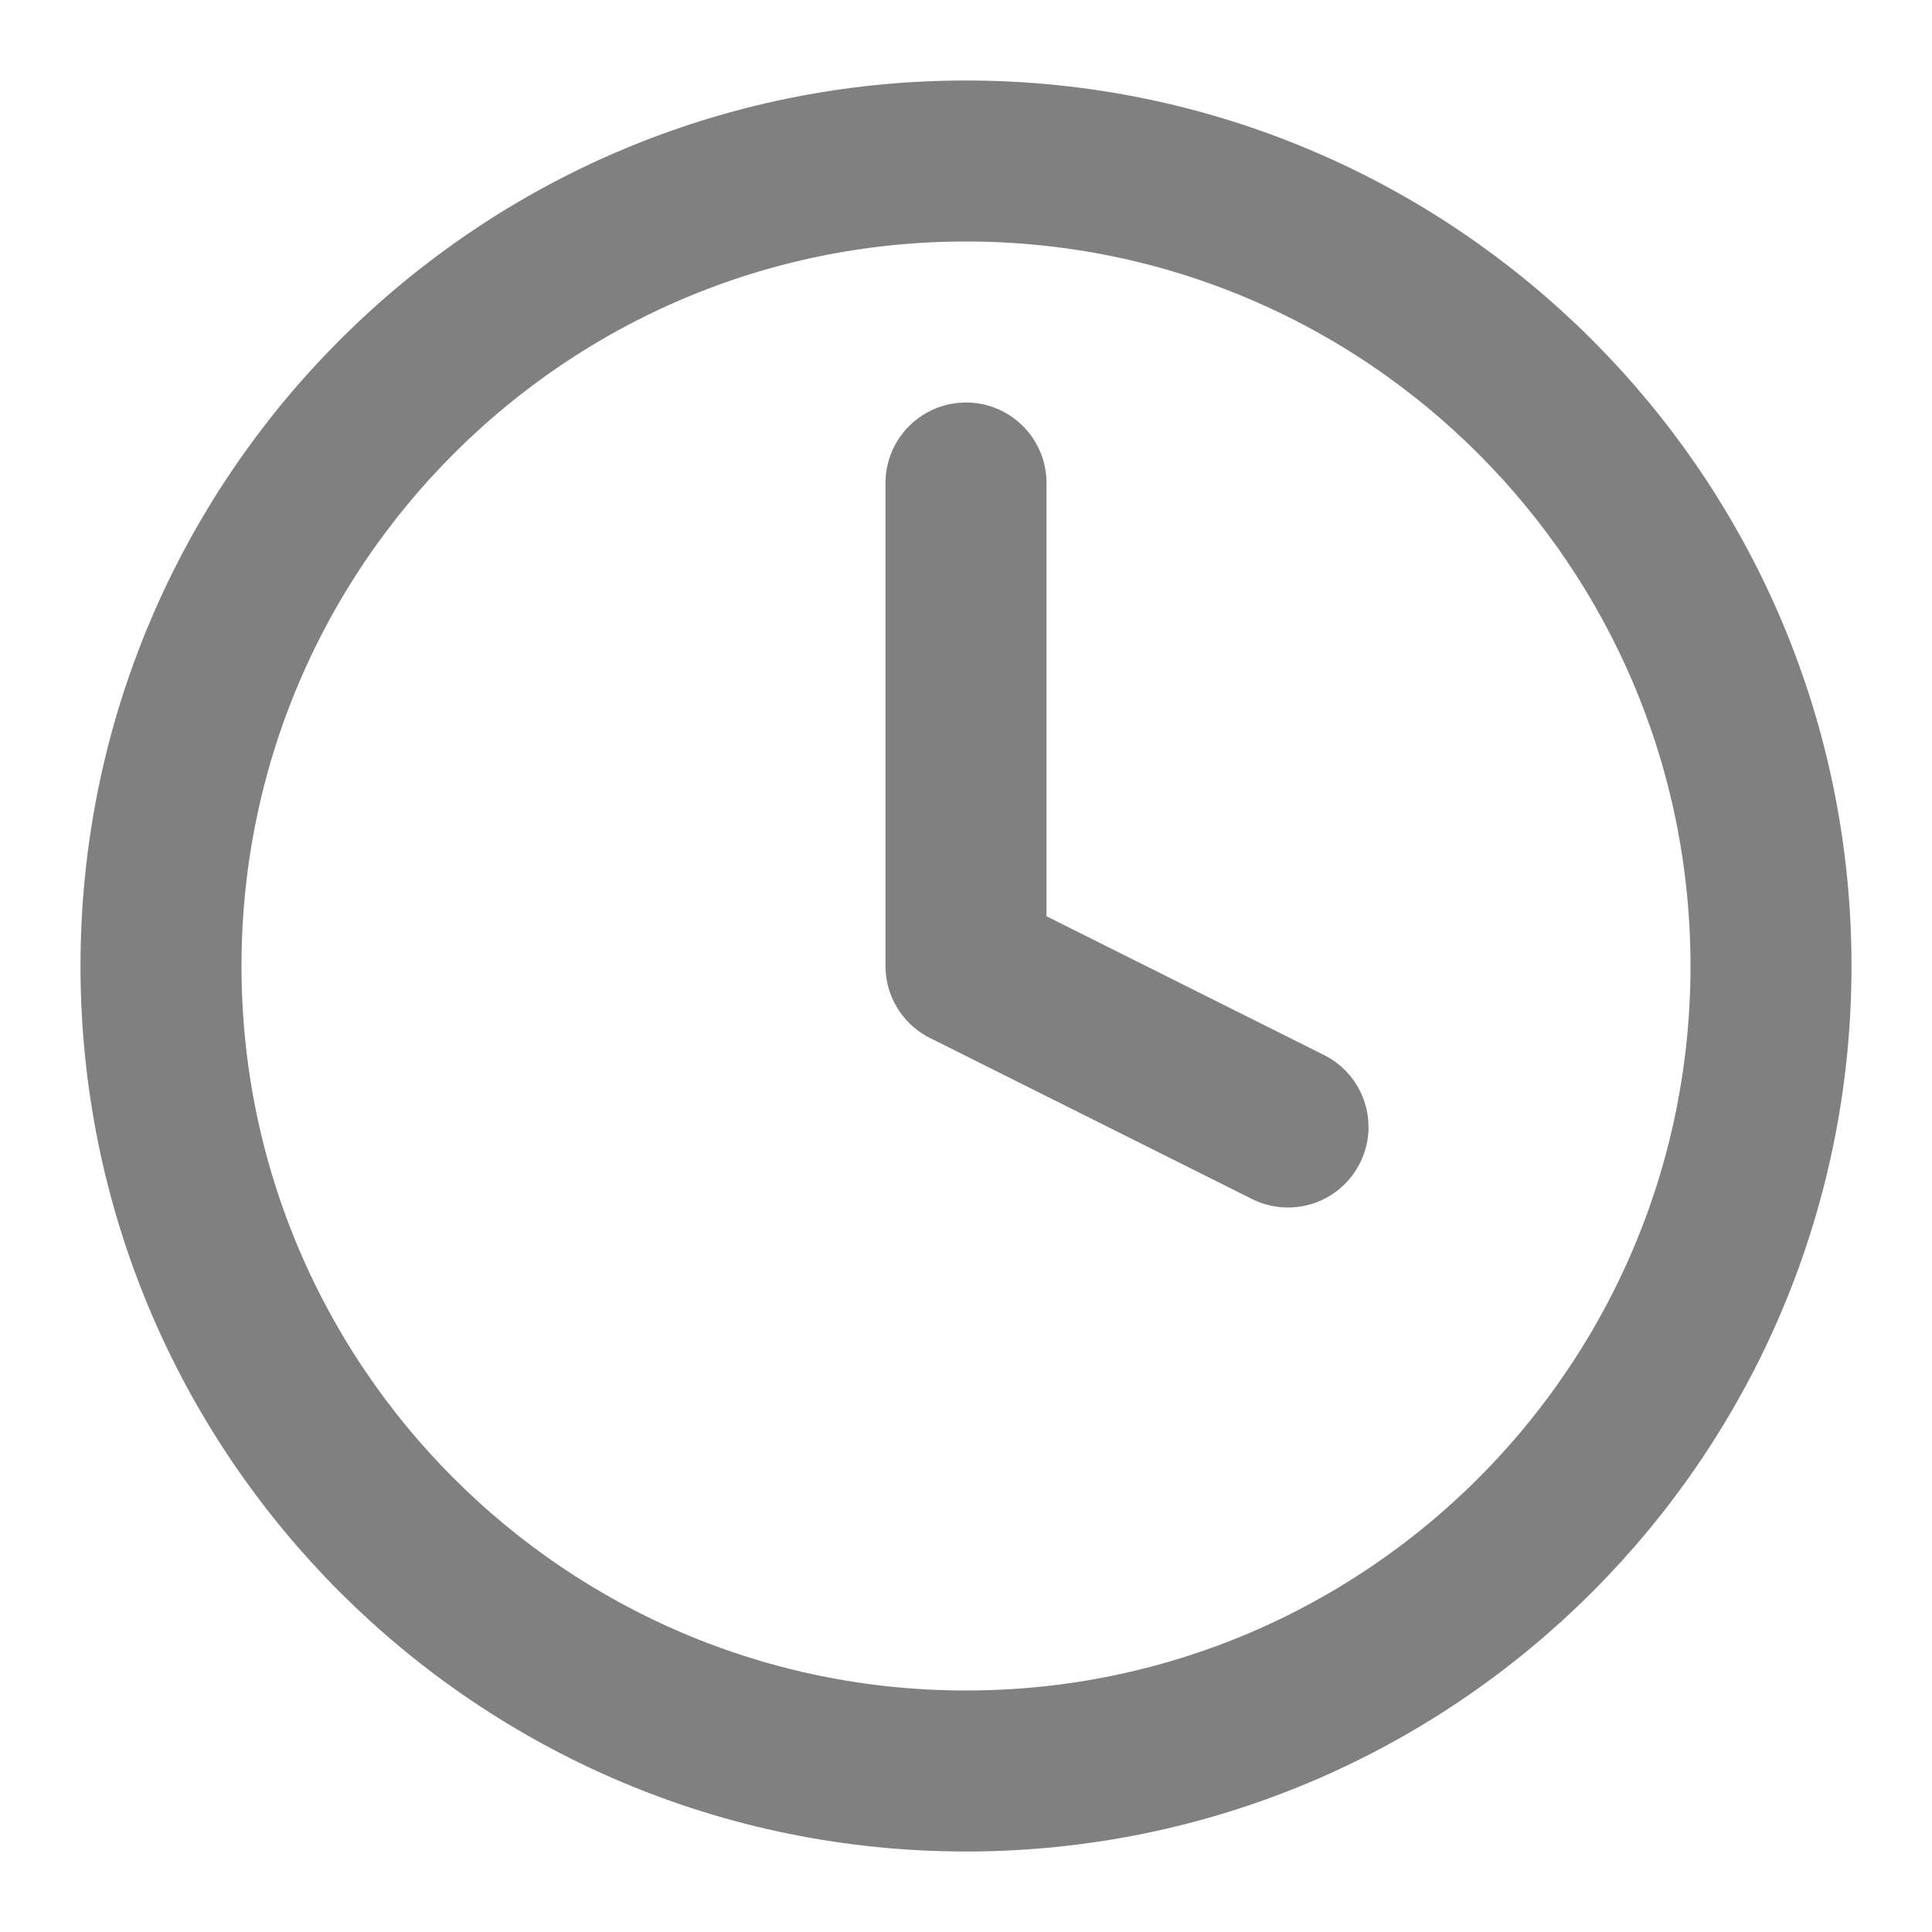
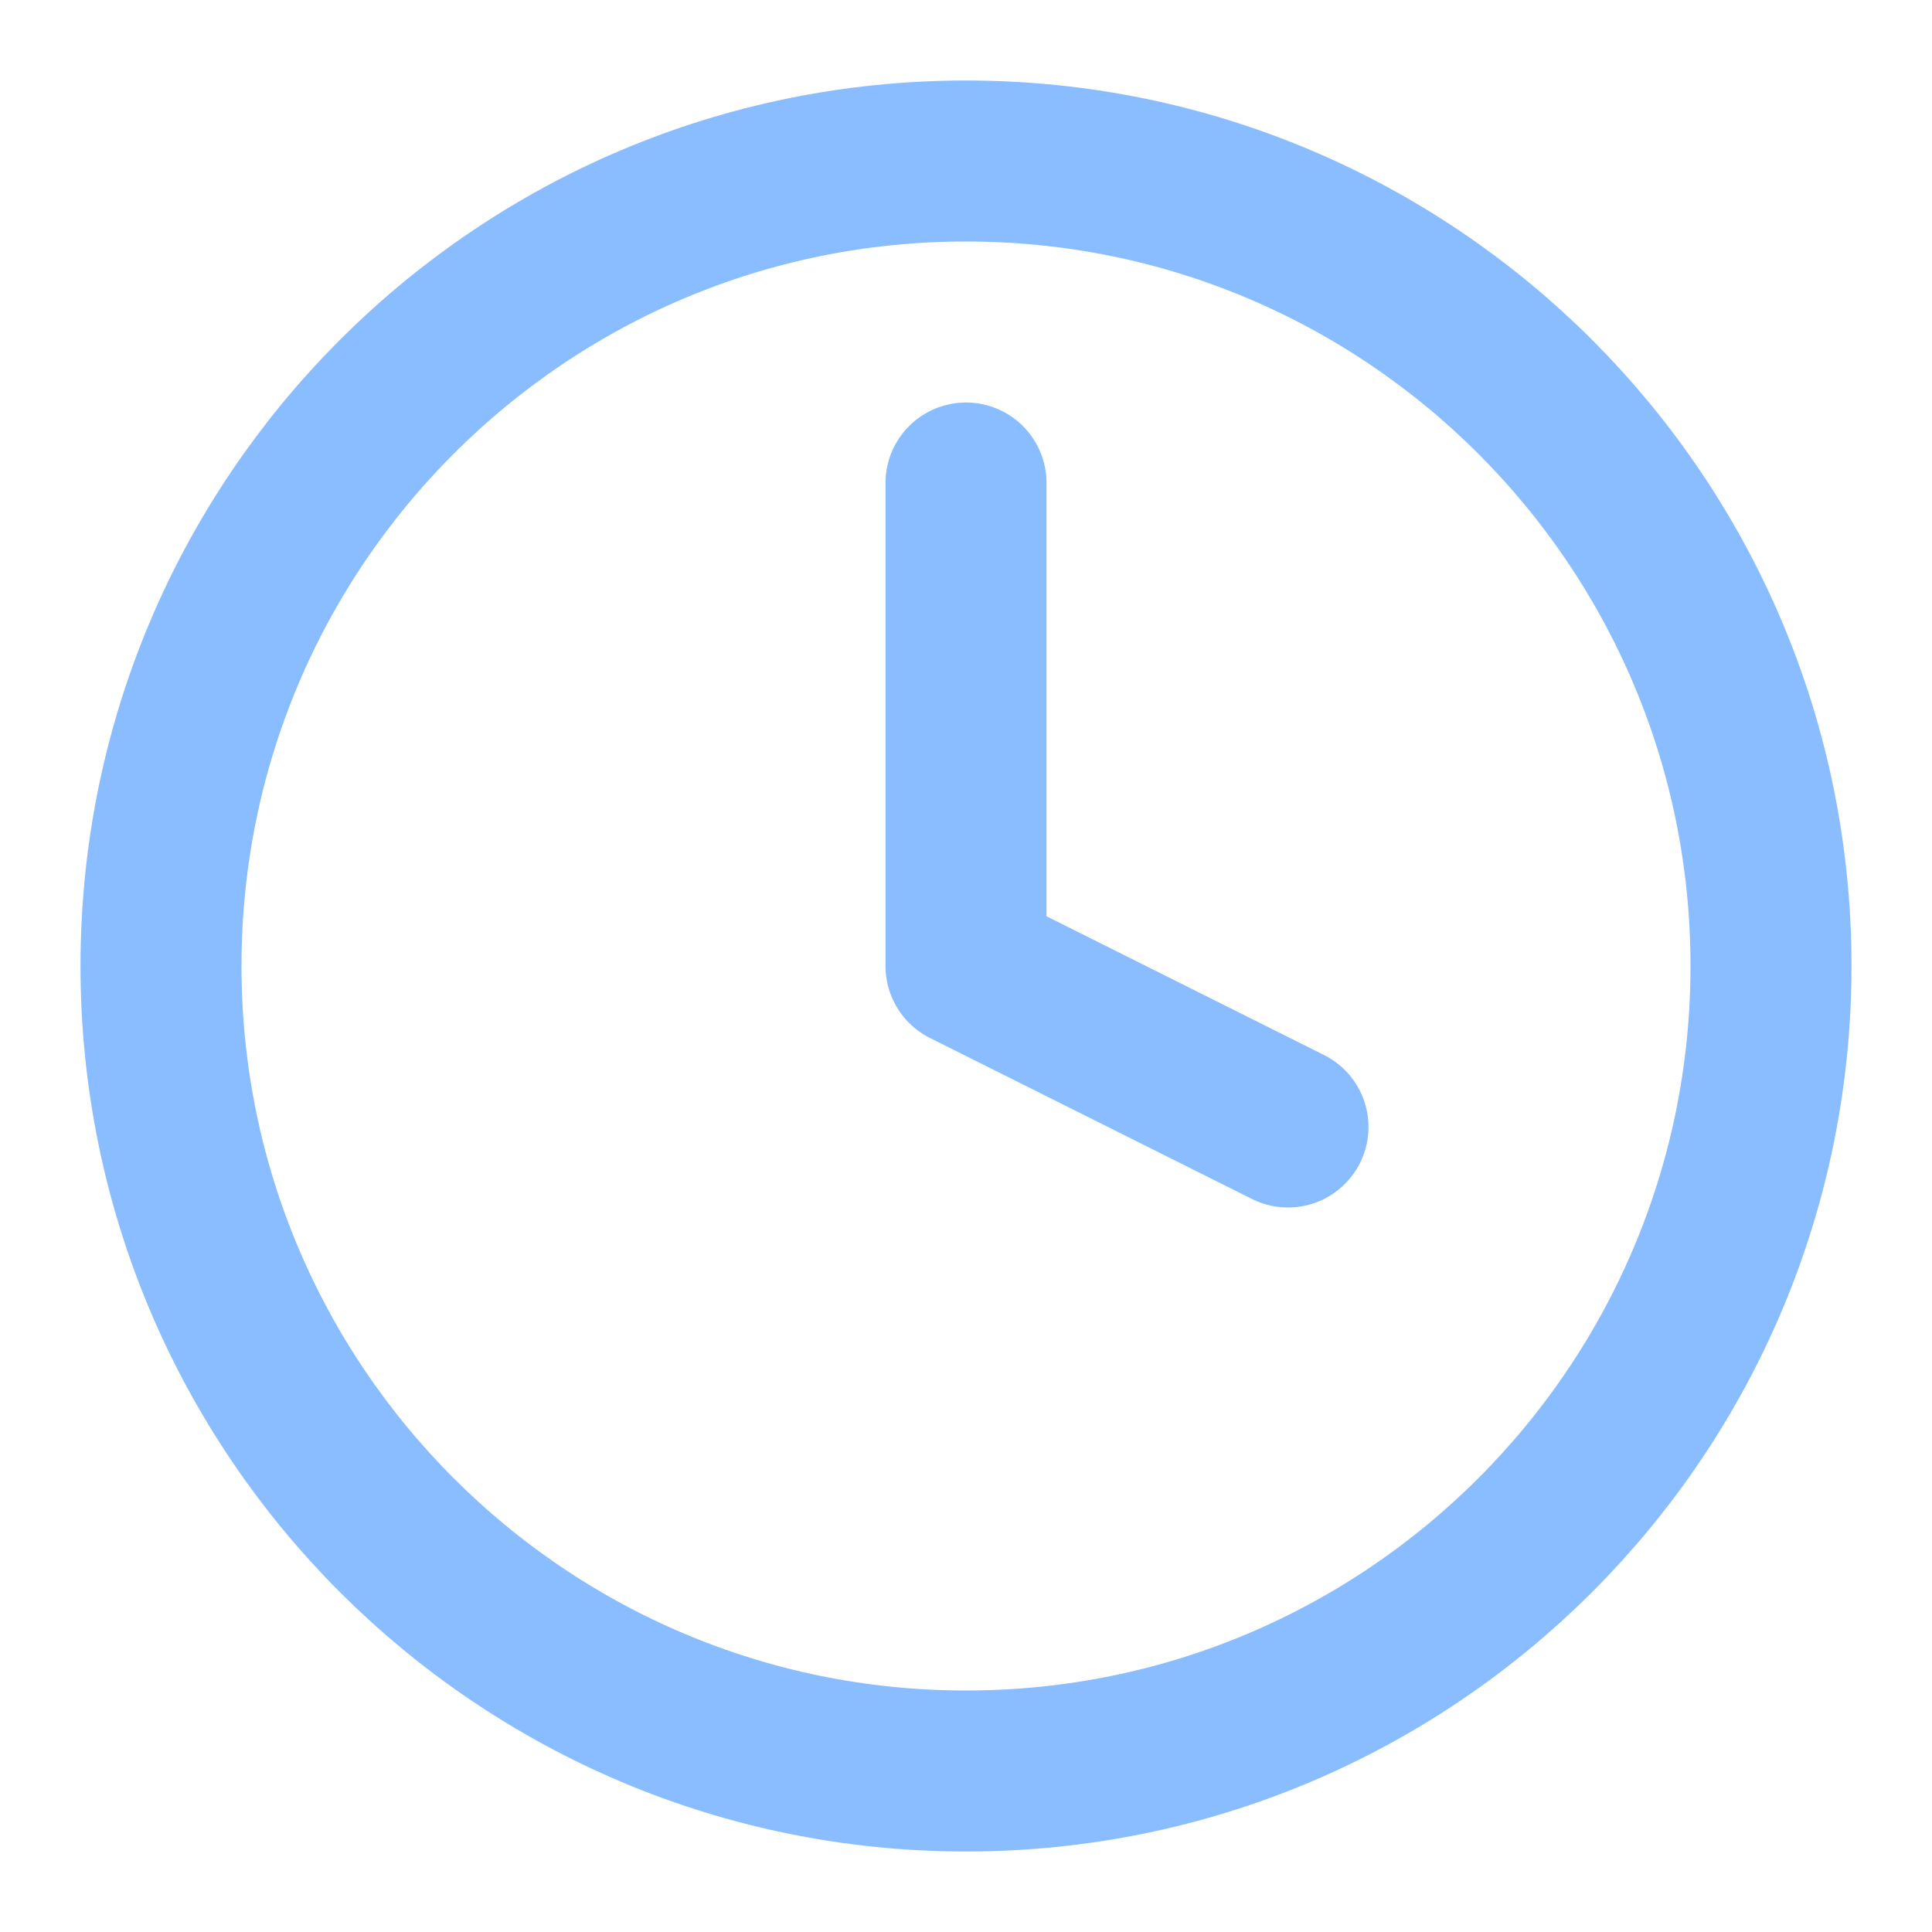
<svg xmlns="http://www.w3.org/2000/svg" width="12" height="12" viewBox="0 0 12 12" fill="none">
-   <path d="M6 11C8.761 11 11 8.761 11 6C11 3.239 8.761 1 6 1C3.239 1 1 3.239 1 6C1 8.761 3.239 11 6 11Z" stroke="#808080" stroke-linecap="round" stroke-linejoin="round" />
-   <path d="M6 3V6L8 7" stroke="#808080" stroke-linecap="round" stroke-linejoin="round" />
+   <path d="M6 11C8.761 11 11 8.761 11 6C11 3.239 8.761 1 6 1C3.239 1 1 3.239 1 6C1 8.761 3.239 11 6 11Z" stroke="#8ABDFF" stroke-linecap="round" stroke-linejoin="round" />
+   <path d="M6 3V6L8 7" stroke="#8ABDFF" stroke-linecap="round" stroke-linejoin="round" />
</svg>
